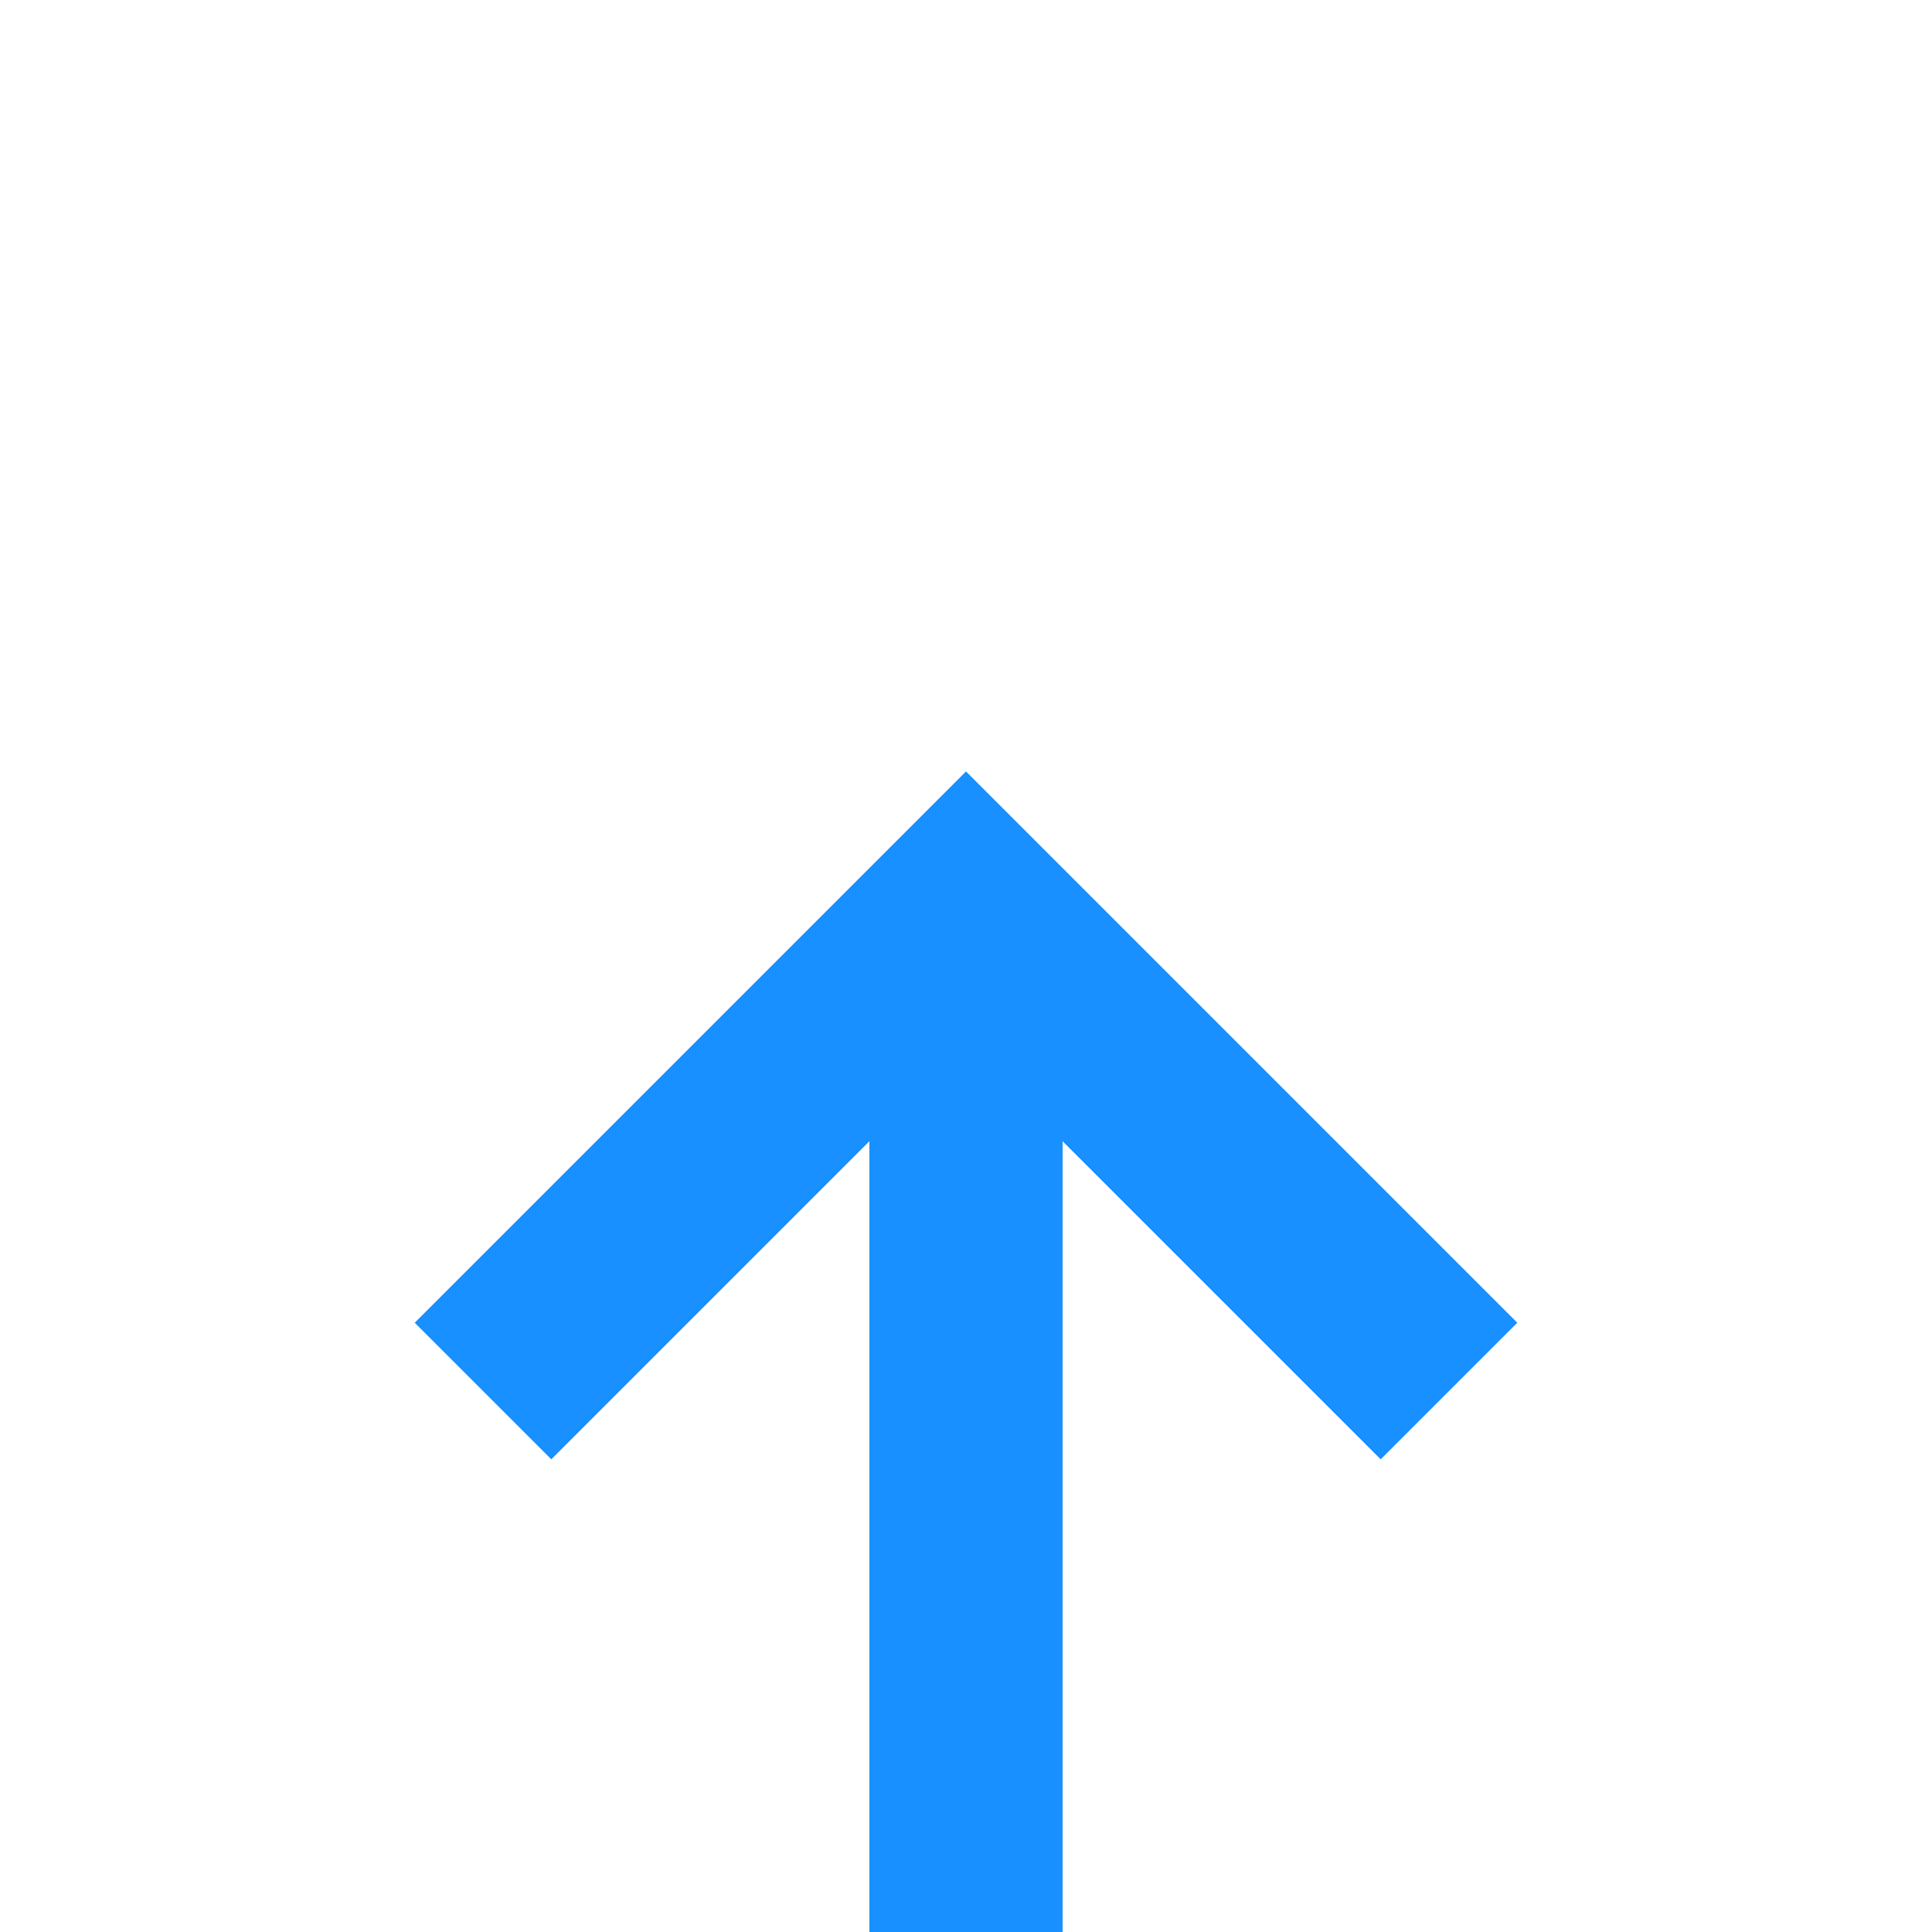
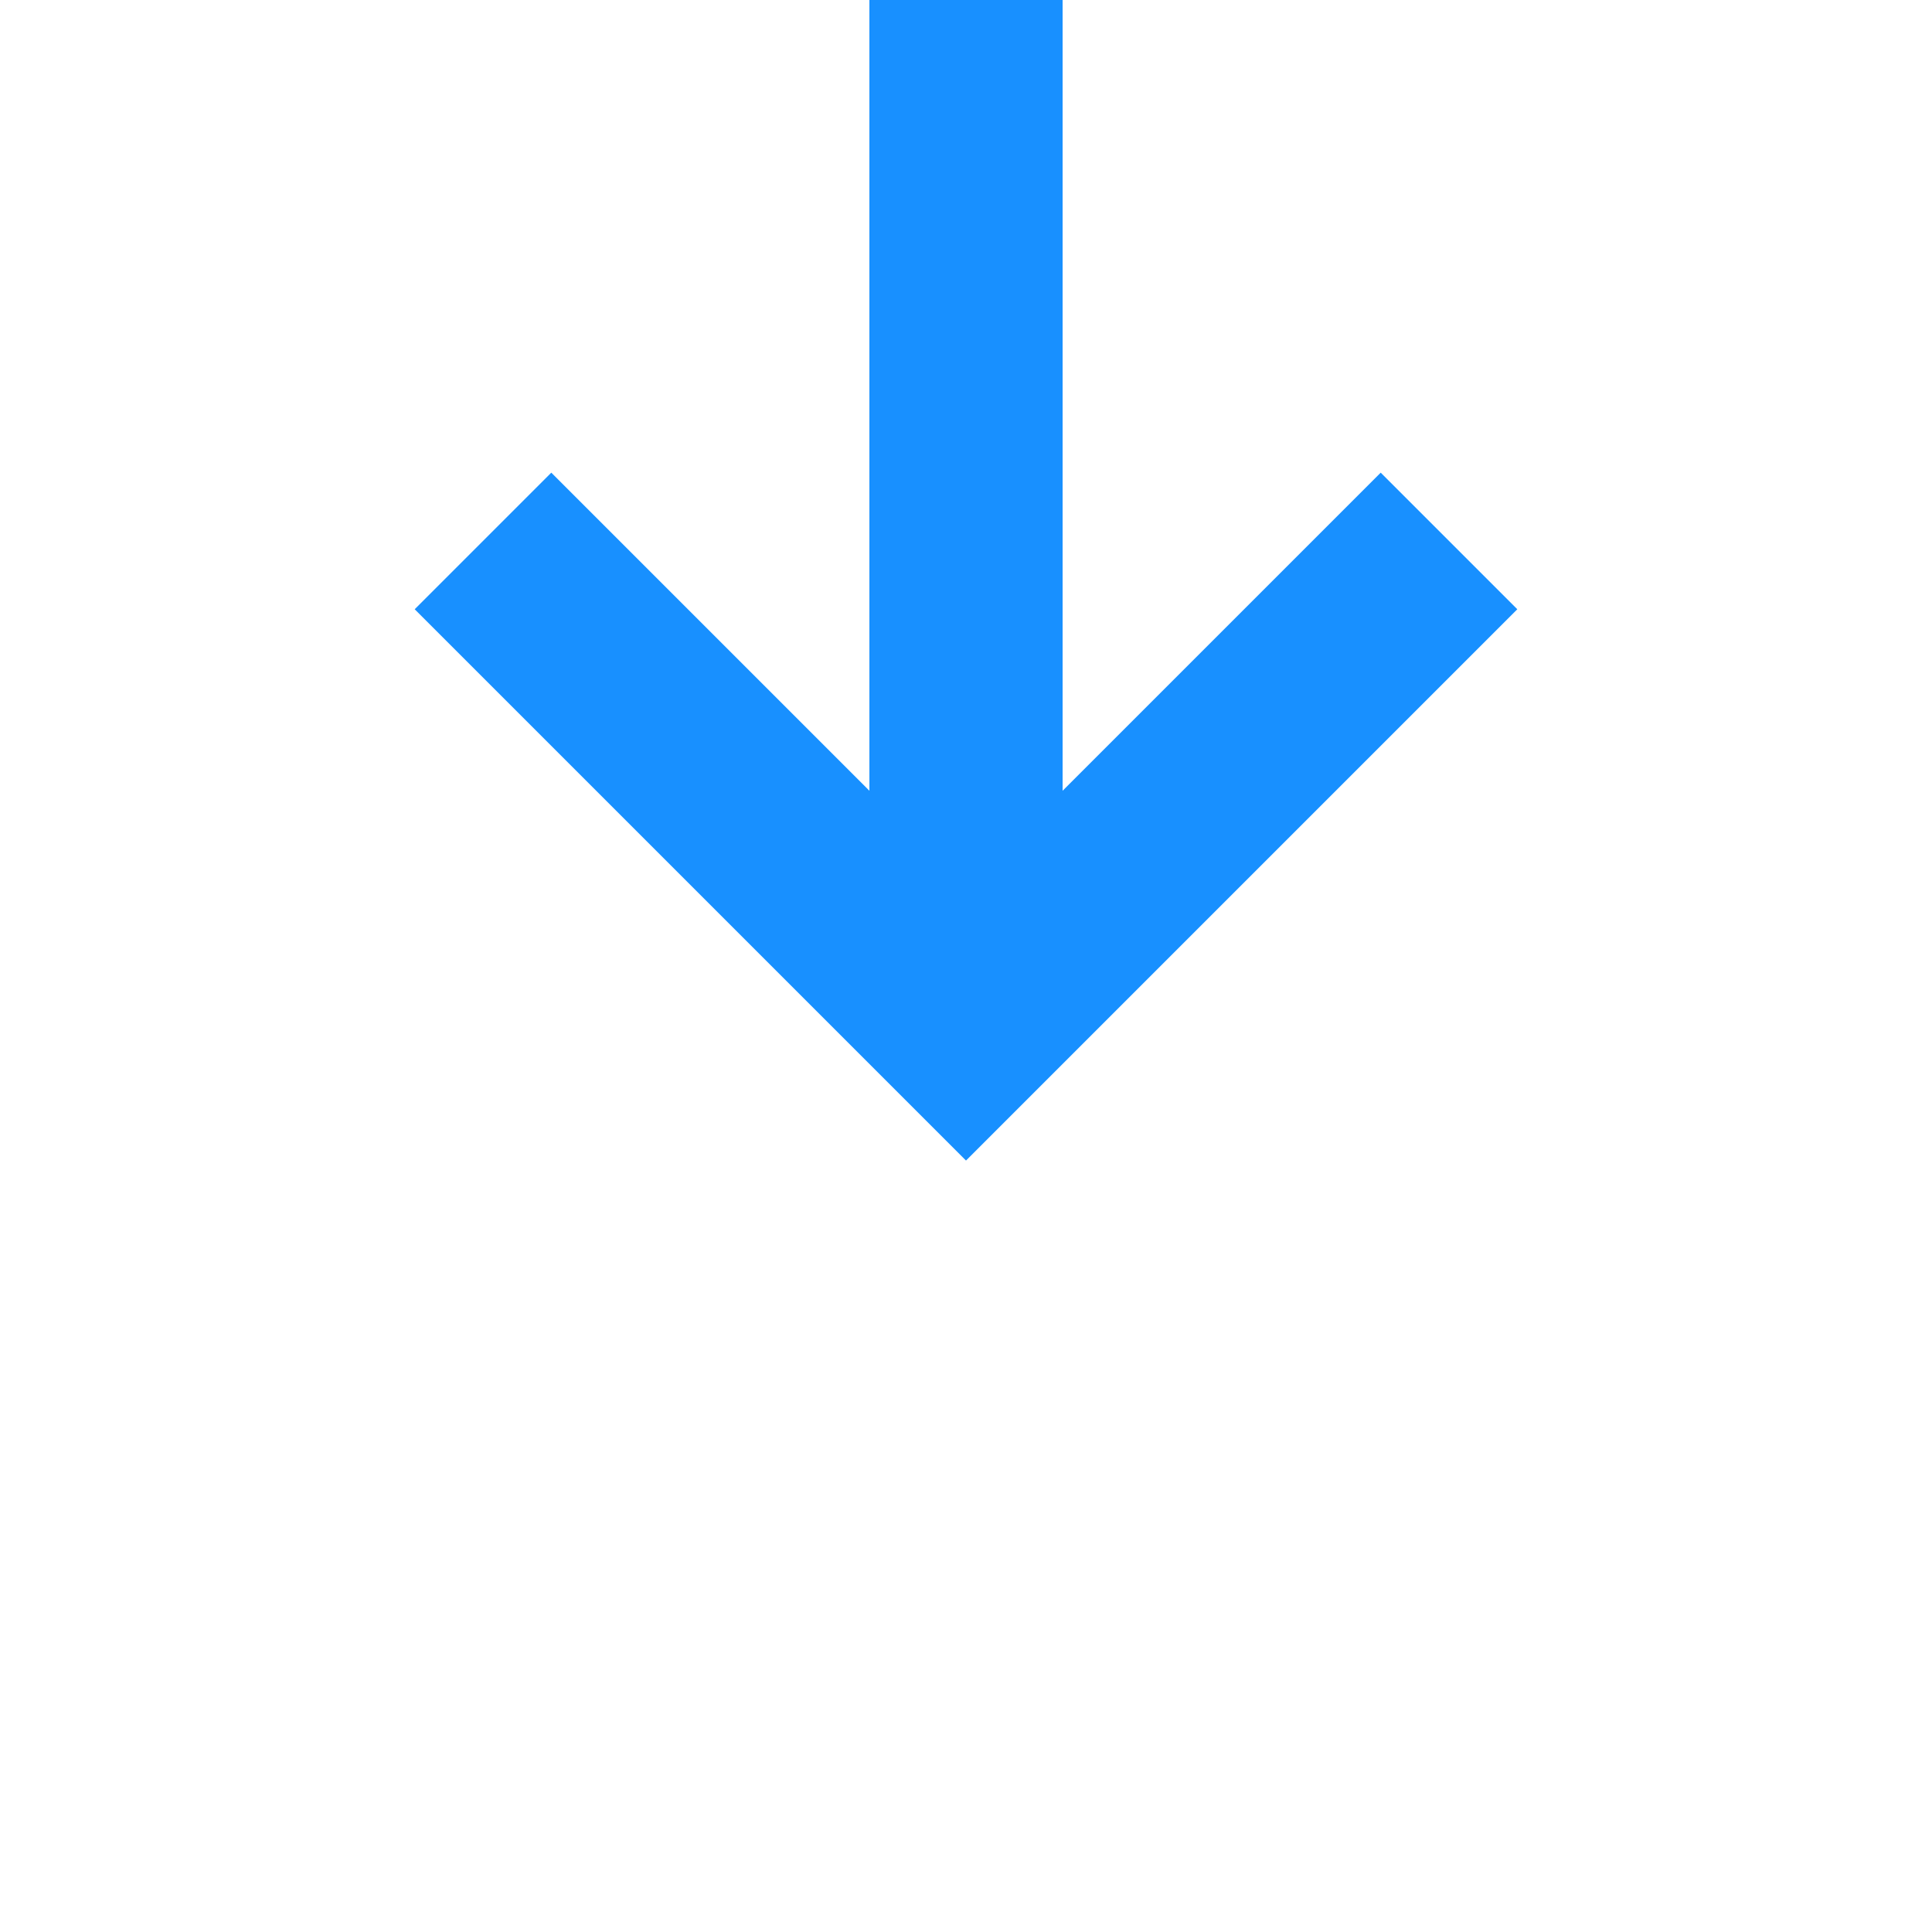
- <svg xmlns="http://www.w3.org/2000/svg" version="1.1" width="20px" height="20px" preserveAspectRatio="xMinYMid meet" viewBox="309 530  20 18">
-   <path d="M 651 279  L 651 564  A 5 5 0 0 1 646 569 L 324 569  A 5 5 0 0 1 319 564 L 319 539  " stroke-width="2" stroke="#1890ff" fill="none" />
-   <path d="M 314.707 544.107  L 319 539.814  L 323.293 544.107  L 324.707 542.693  L 319.707 537.693  L 319 536.986  L 318.293 537.693  L 313.293 542.693  L 314.707 544.107  Z " fill-rule="nonzero" fill="#1890ff" stroke="none" />
+ <svg xmlns="http://www.w3.org/2000/svg" version="1.1" width="20px" height="20px" preserveAspectRatio="xMinYMid meet" viewBox="499 208  20 18">
+   <path d="M 749 124  L 749 165  A 5 5 0 0 1 744 170 L 514 170  A 5 5 0 0 0 509 175 L 509 217  " stroke-width="2" stroke="#1890ff" fill="none" />
+   <path d="M 513.293 211.893  L 509 216.186  L 504.707 211.893  L 503.293 213.307  L 508.293 218.307  L 509 219.014  L 509.707 218.307  L 514.707 213.307  L 513.293 211.893  Z " fill-rule="nonzero" fill="#1890ff" stroke="none" />
</svg>
